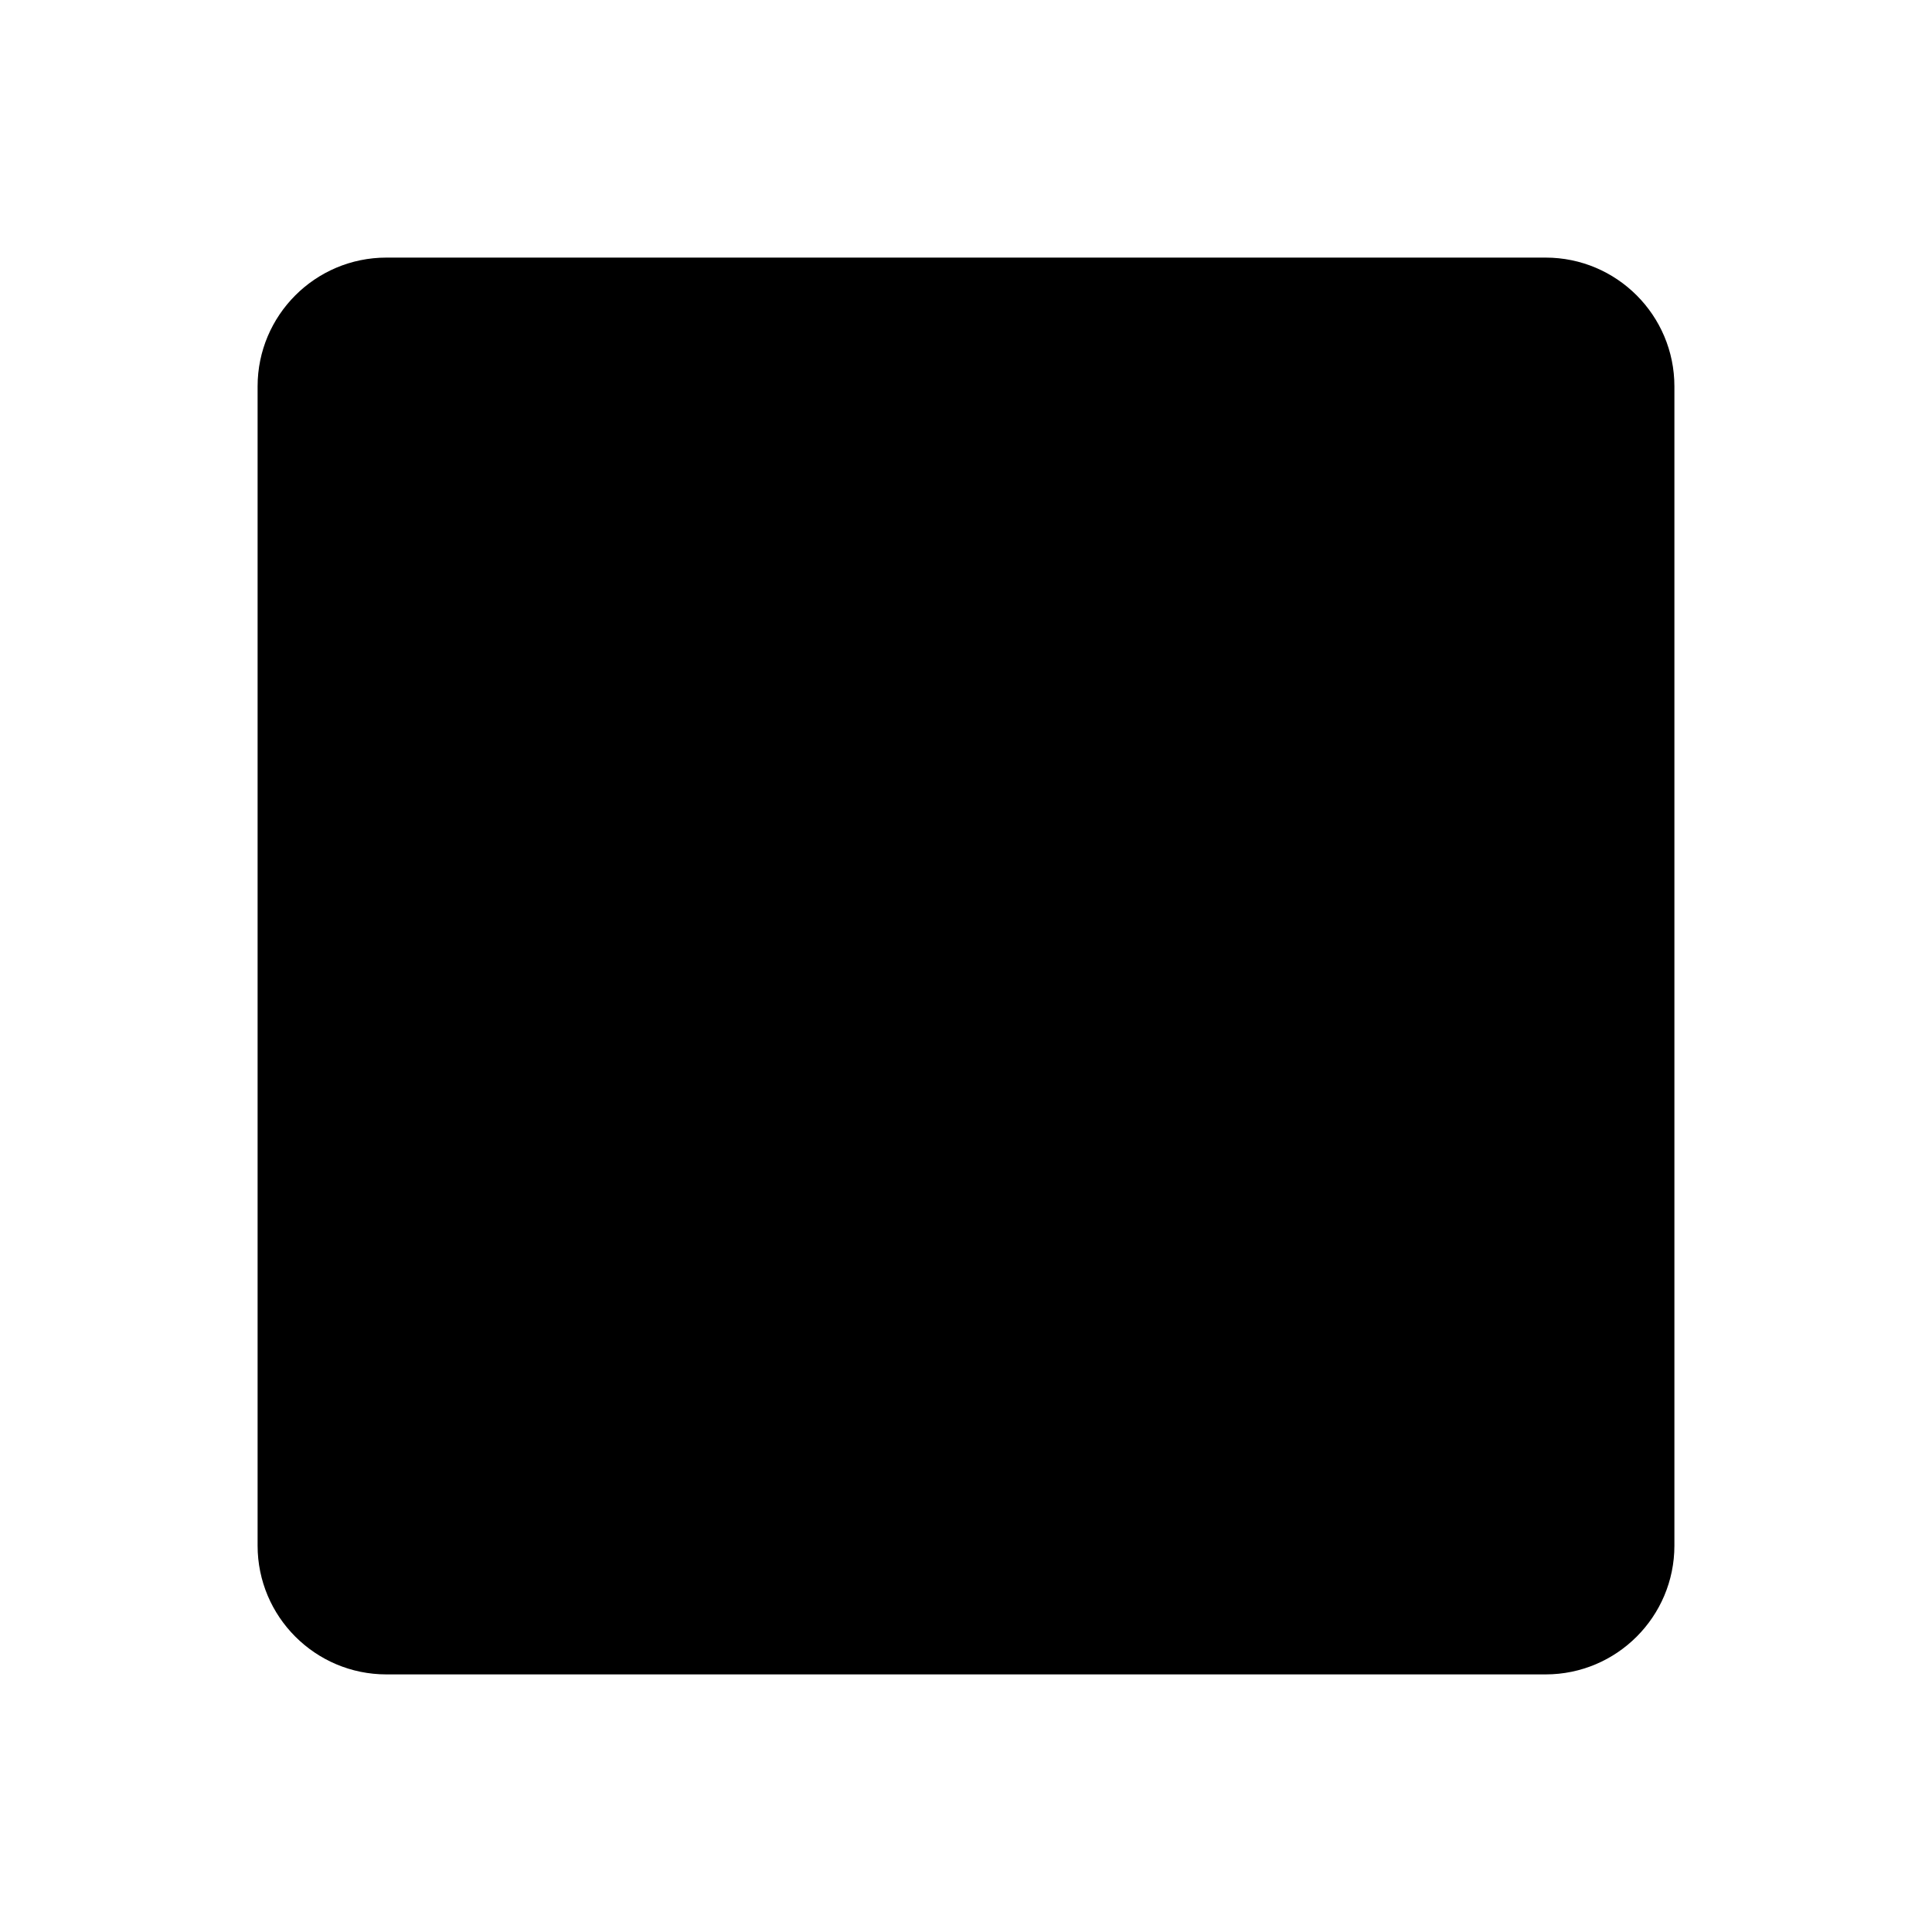
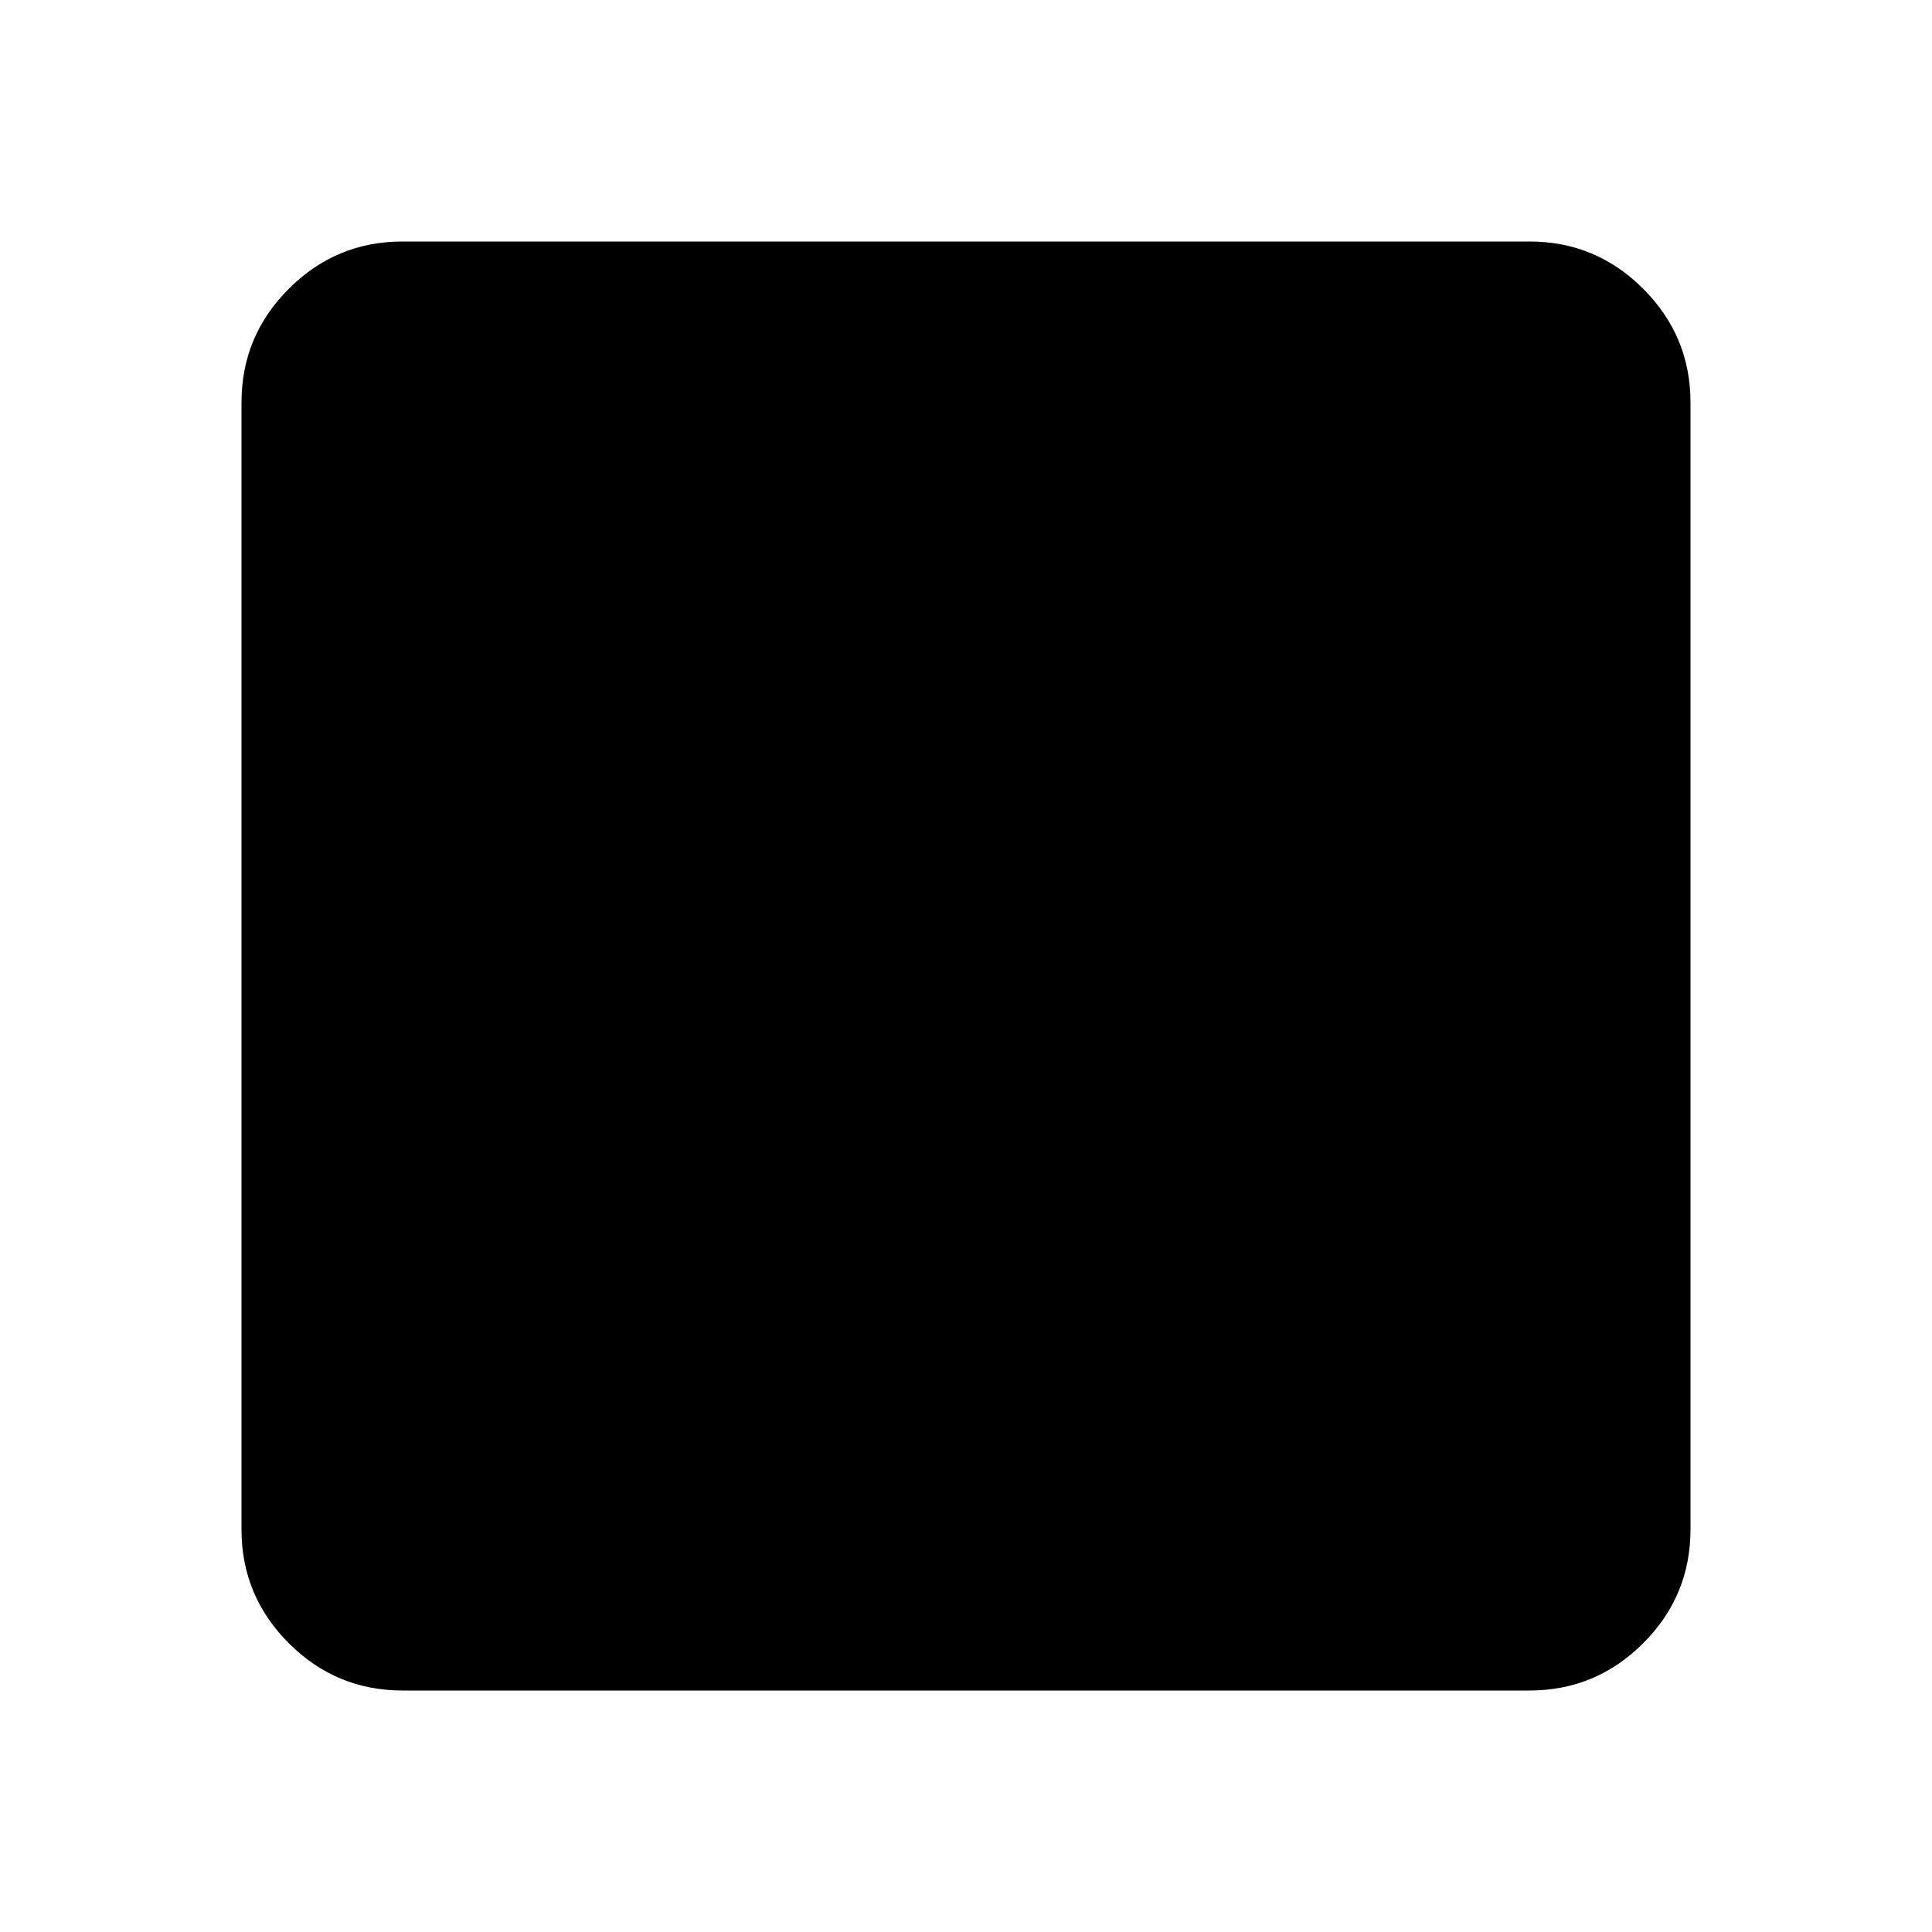
- <svg xmlns="http://www.w3.org/2000/svg" width="15" height="15" viewBox="0 0 15 15" id="square">
-   <path d="M12 13H3C2.448 13 2 12.552 2 12V3C2 2.448 2.448 2 3 2H12C12.552 2 13 2.448 13 3V12C13 12.552 12.552 13 12 13Z" />
+ <svg xmlns="http://www.w3.org/2000/svg" height="24" viewBox="0 -960 960 960" width="24">
+   <path d="M200-120q-33 0-56.5-23.5T120-200v-560q0-33 23.5-56.5T200-840h560q33 0 56.5 23.5T840-760v560q0 33-23.5 56.5T760-120H200Z" />
</svg>
